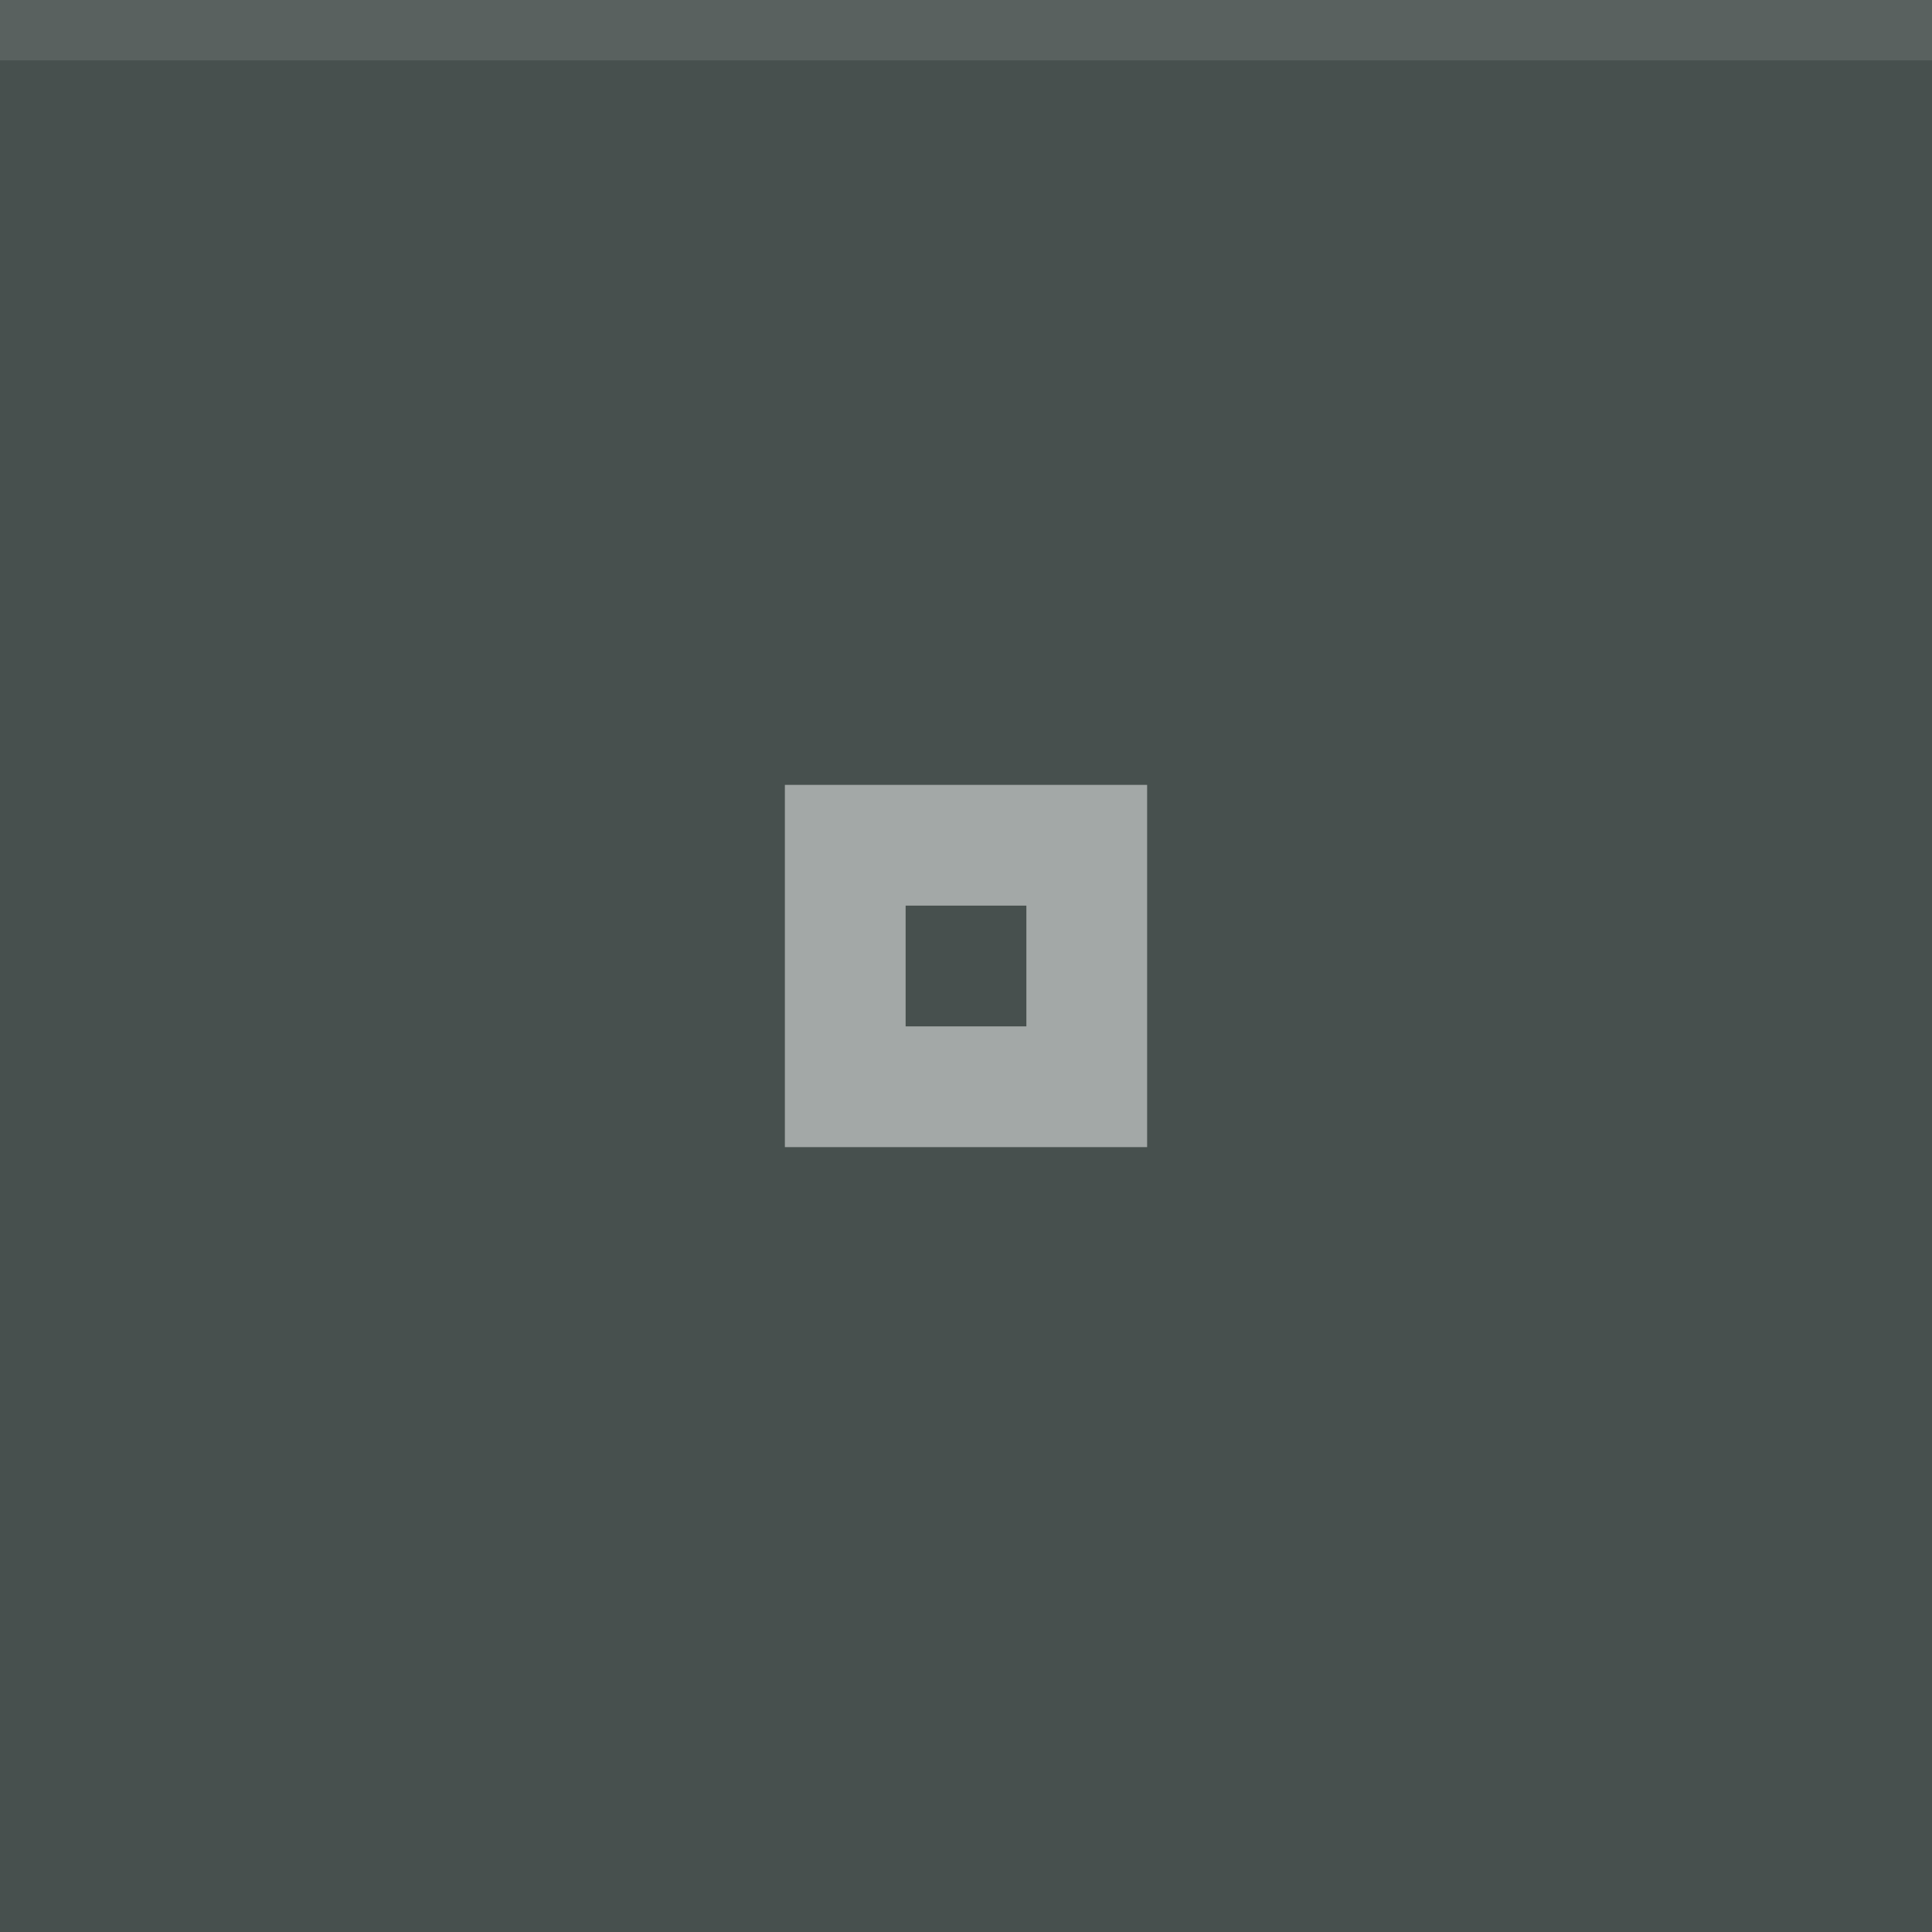
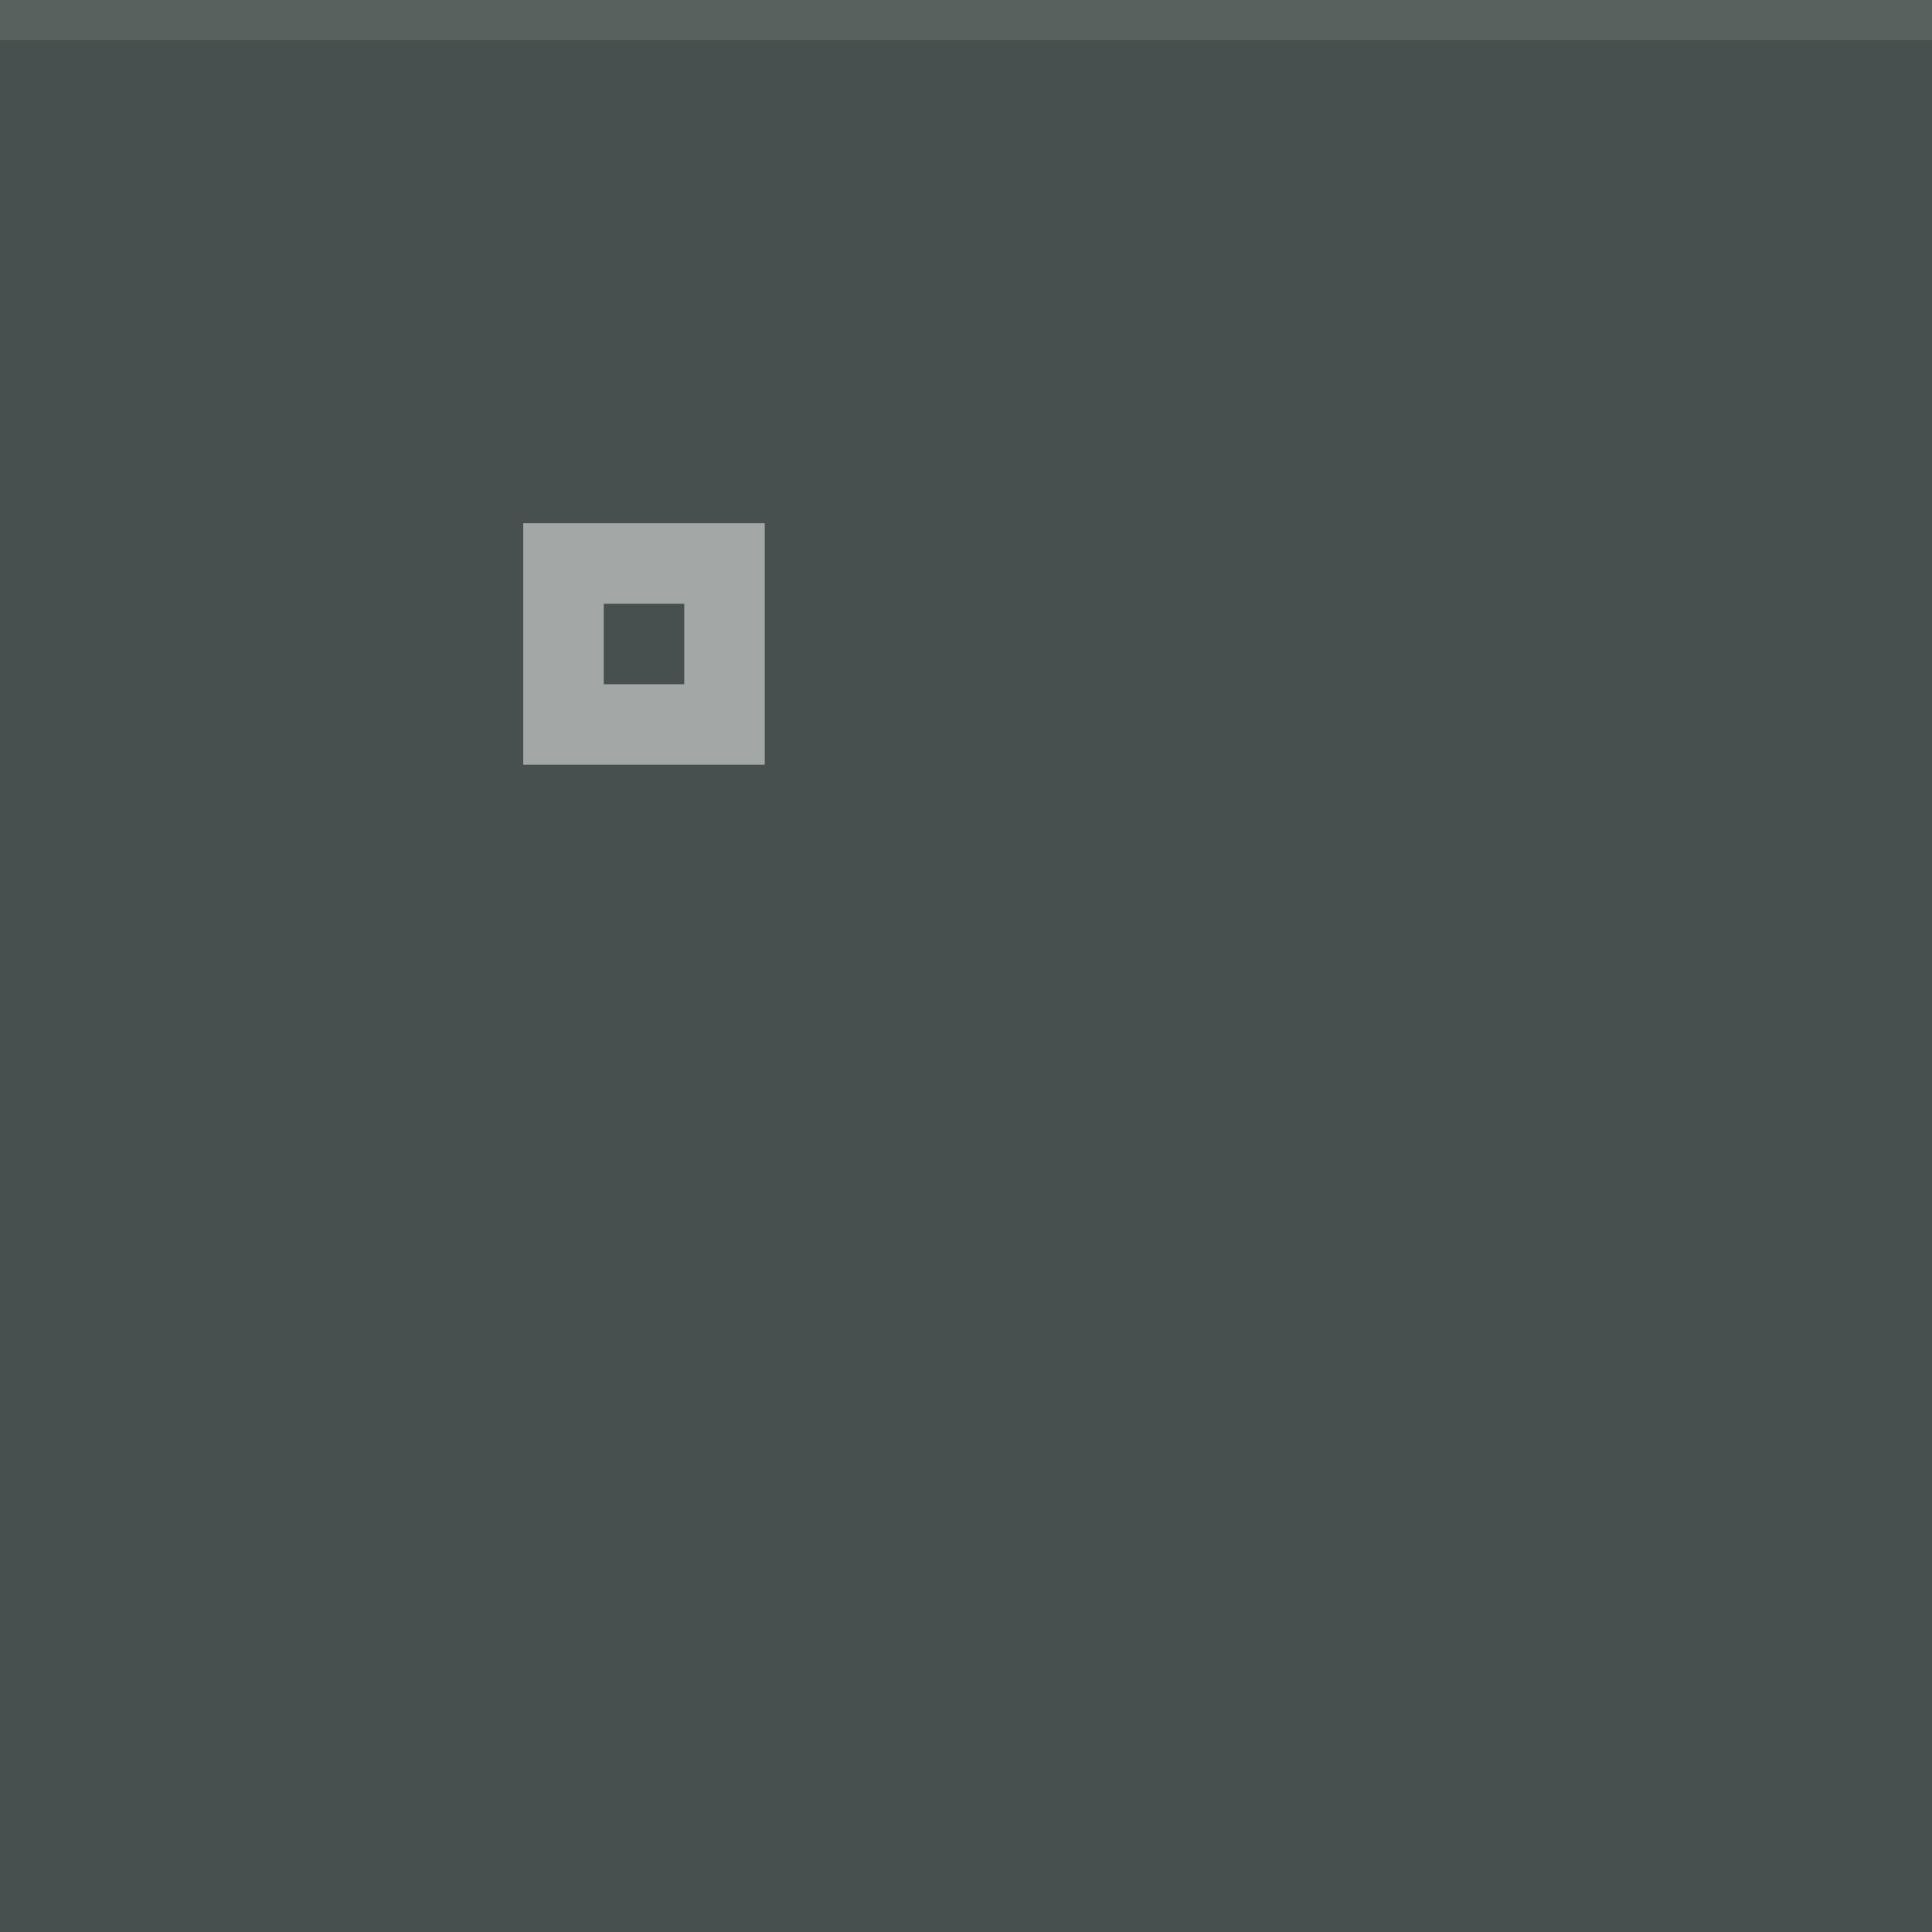
- <svg xmlns="http://www.w3.org/2000/svg" width="32" height="32" viewBox="0 0 32 32">
-   <rect width="32" height="32" fill="#47504e" />
-   <rect width="32" height="1" fill="#FFFFFF" fill-opacity="0.1" />
+ <svg xmlns="http://www.w3.org/2000/svg" width="48" height="48" viewBox="0 0 48 48">
+   <rect width="48" height="48" fill="#47504e" />
+   <rect width="48" height="1" fill="#FFFFFF" fill-opacity="0.1" />
  <g fill="#FFFFFF" opacity="0.5">
    <circle cx="16" cy="16" r="12" opacity="0" />
    <path d="m13 13v6h6v-6zm2 2h2v2h-2z" />
  </g>
</svg>
